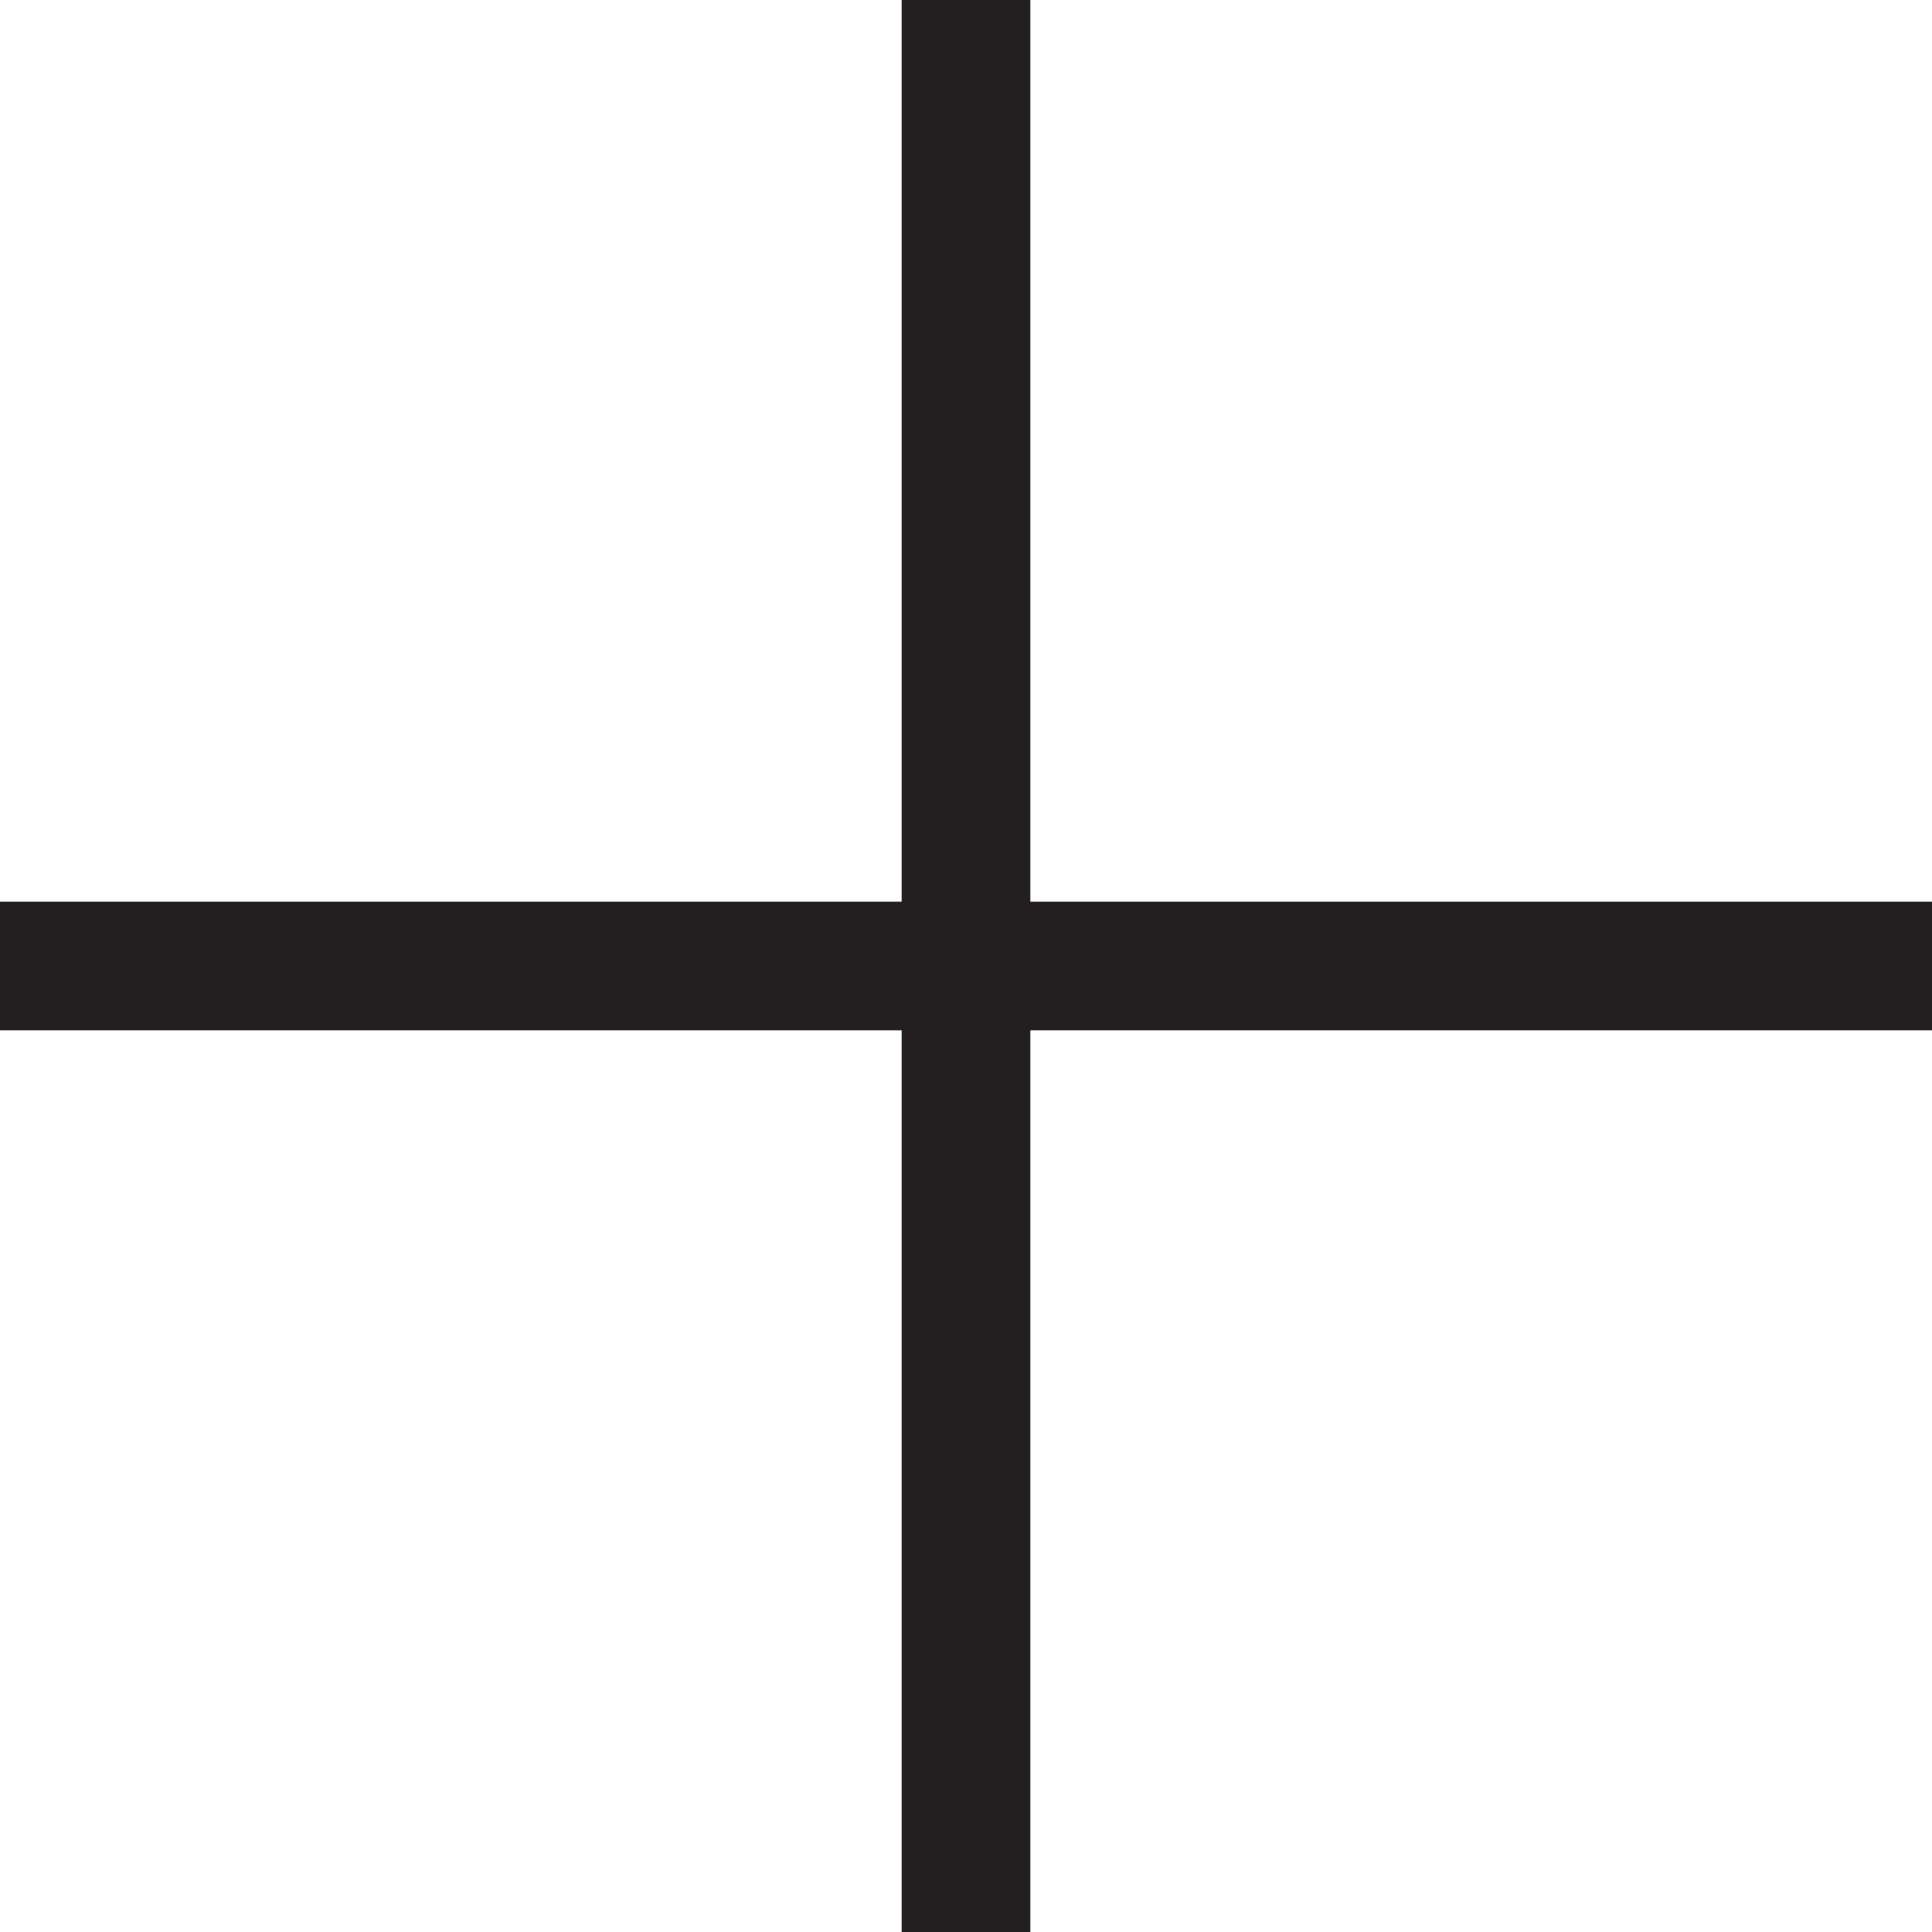
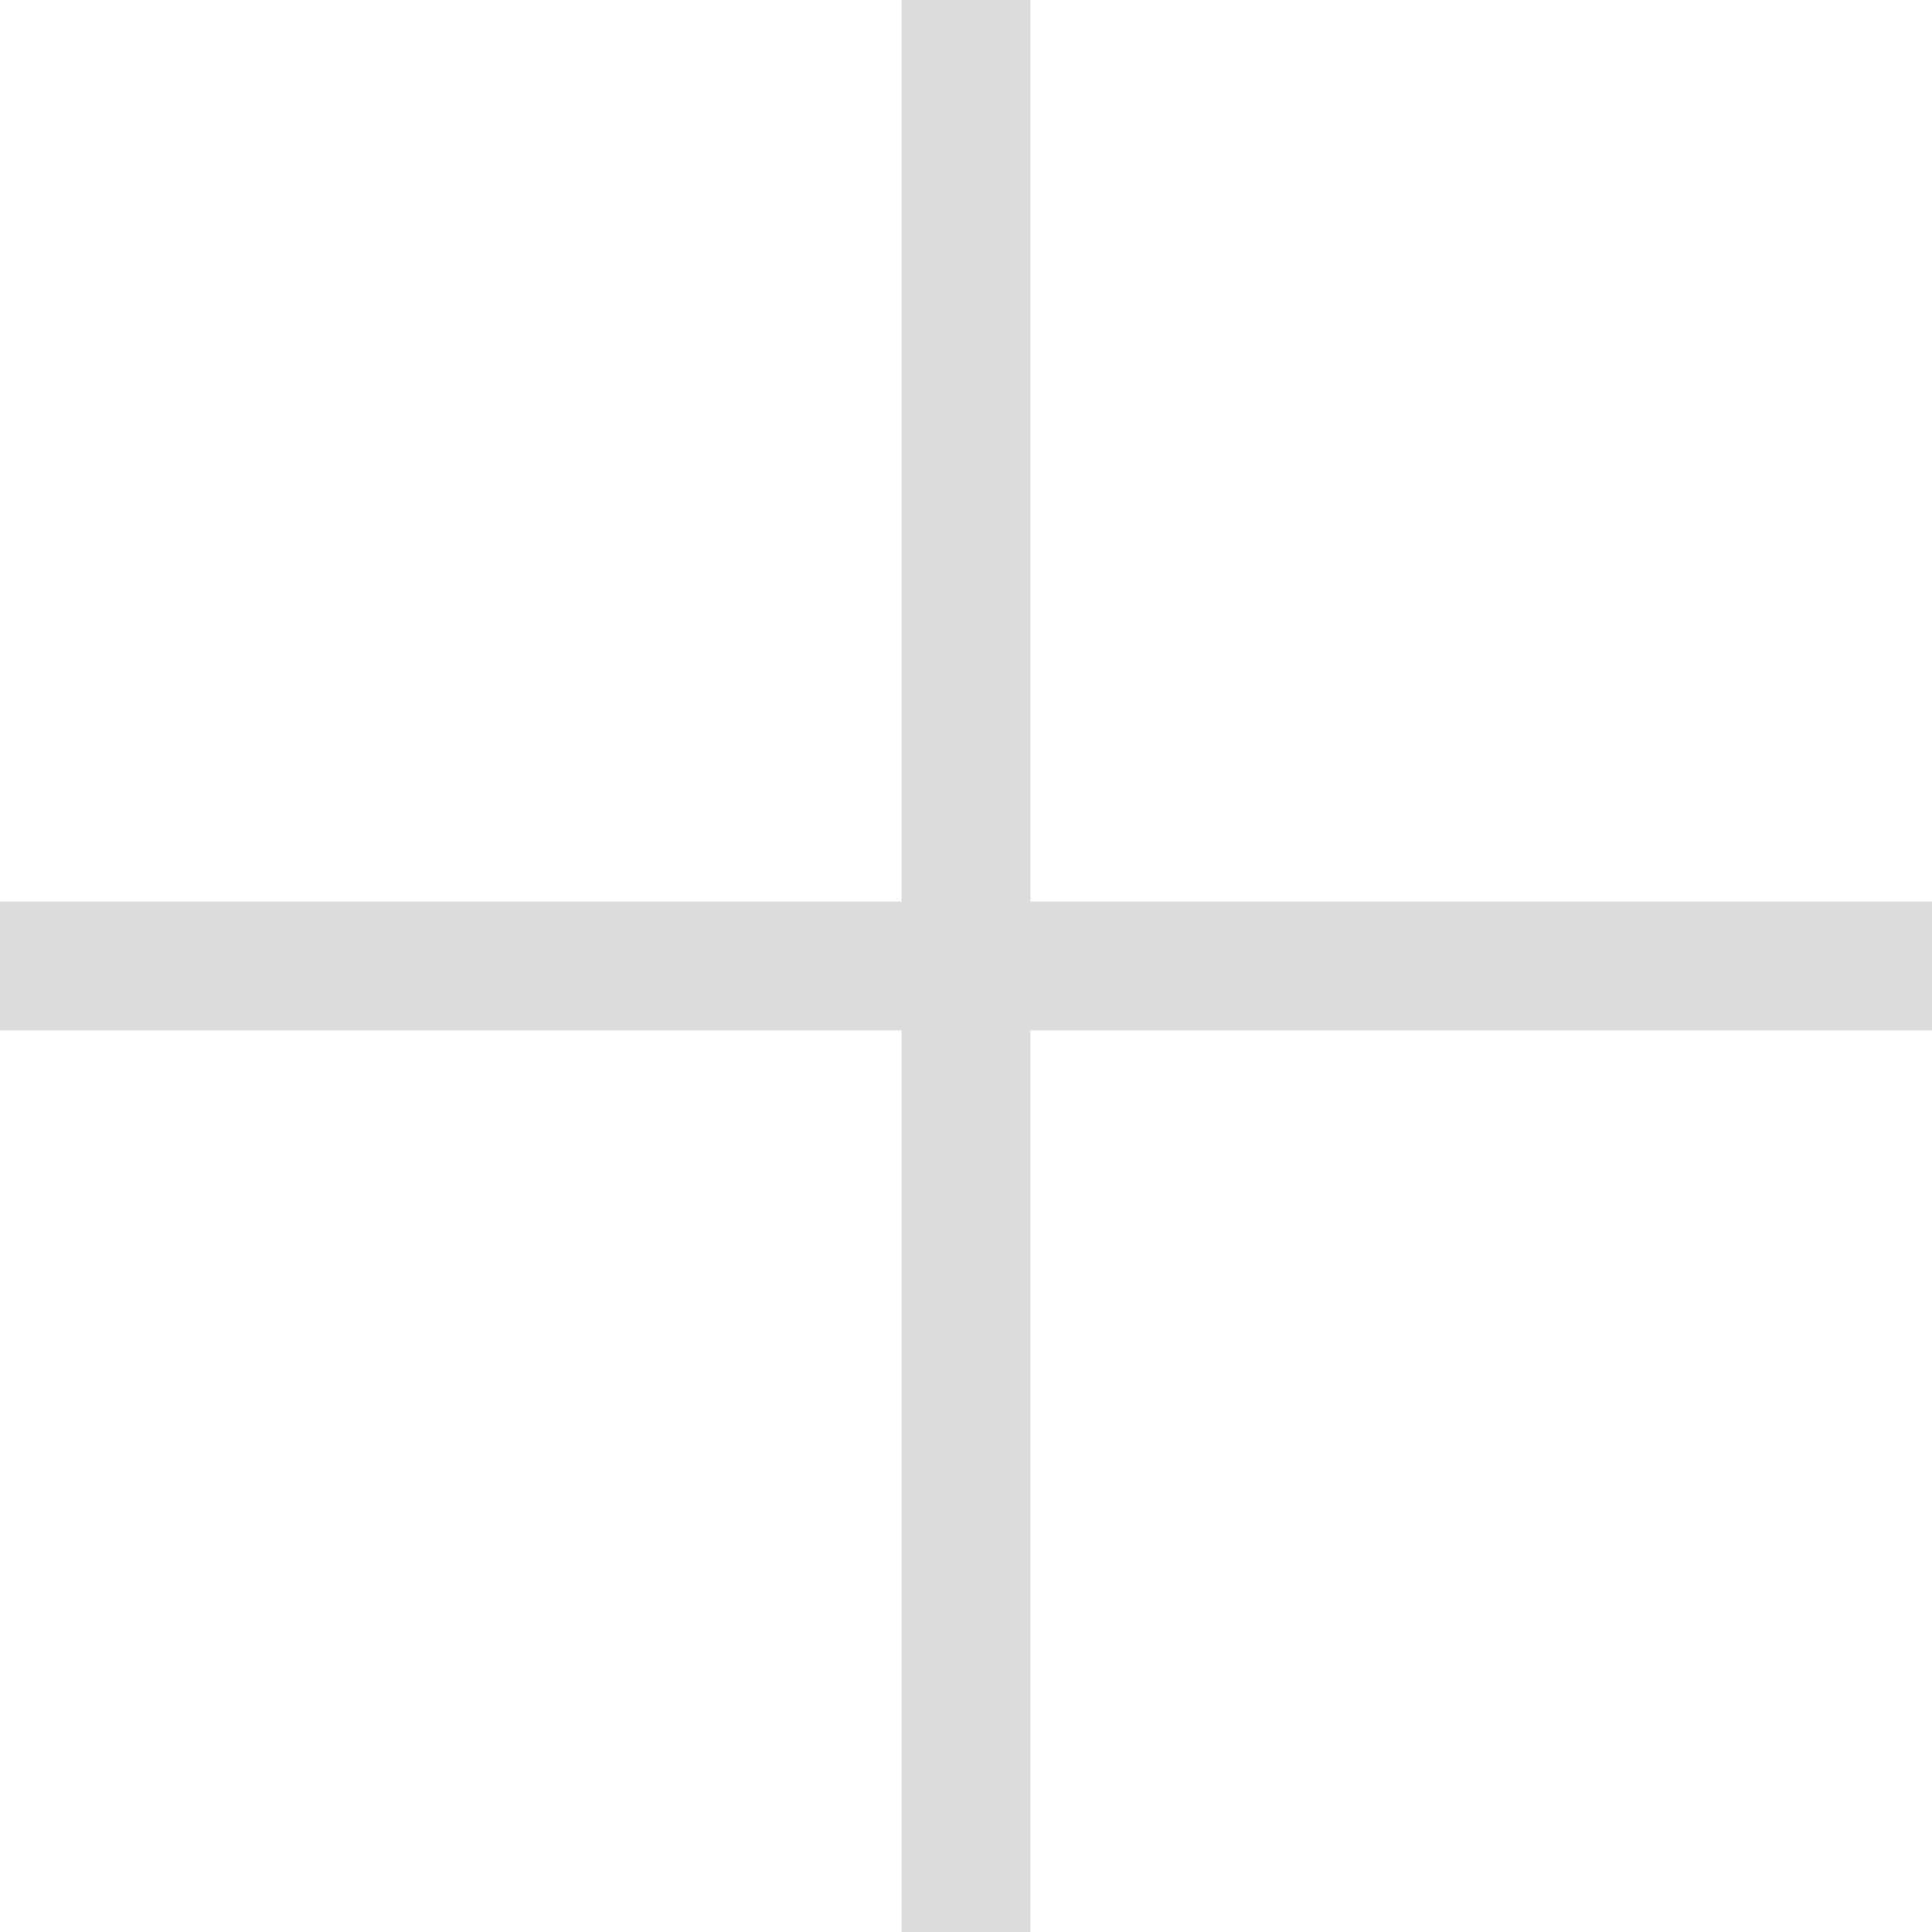
<svg xmlns="http://www.w3.org/2000/svg" version="1.1" id="Layer_1" x="0px" y="0px" viewBox="0 0 30 30" style="enable-background:new 0 0 30 30;" xml:space="preserve">
  <style type="text/css">
    .st0 {
-       fill: #231F20;
+       fill: #dcdcdc;
    }
  </style>
  <polygon class="st0" points="30,14 16,14 16,0 14,0 14,14 0,14 0,16 14,16 14,30 16,30 16,16 30,16 " />
</svg>
